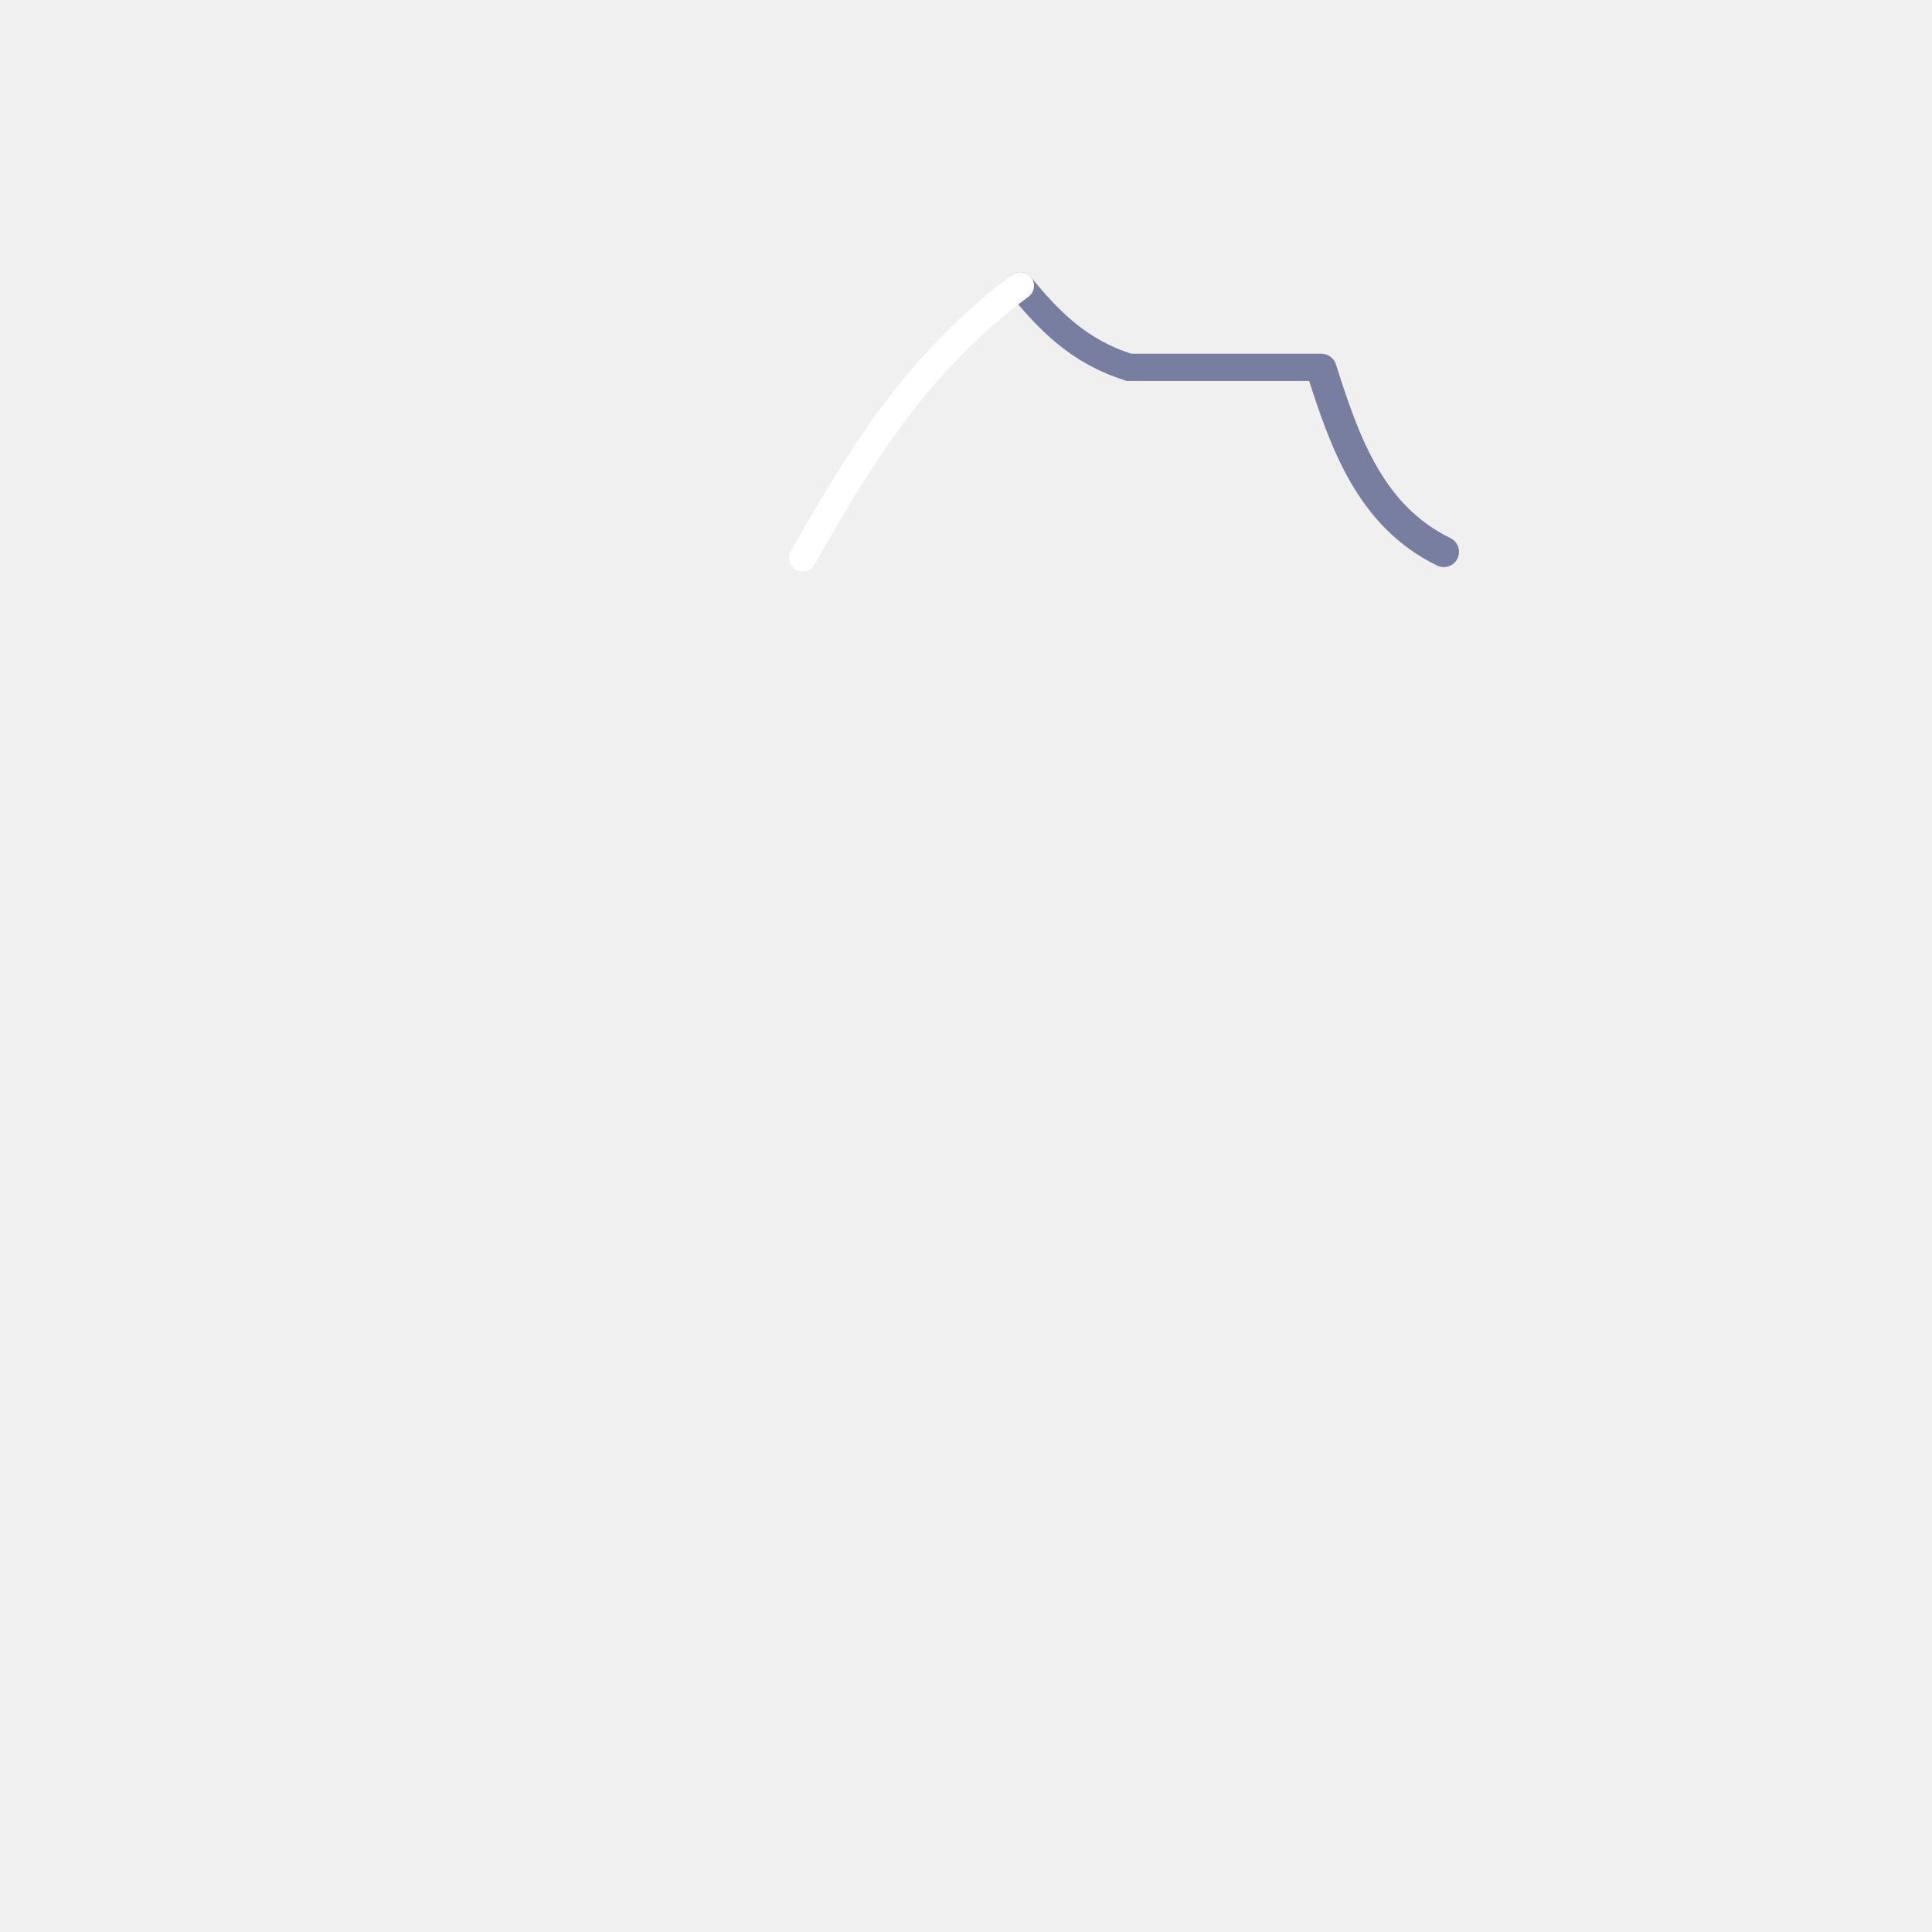
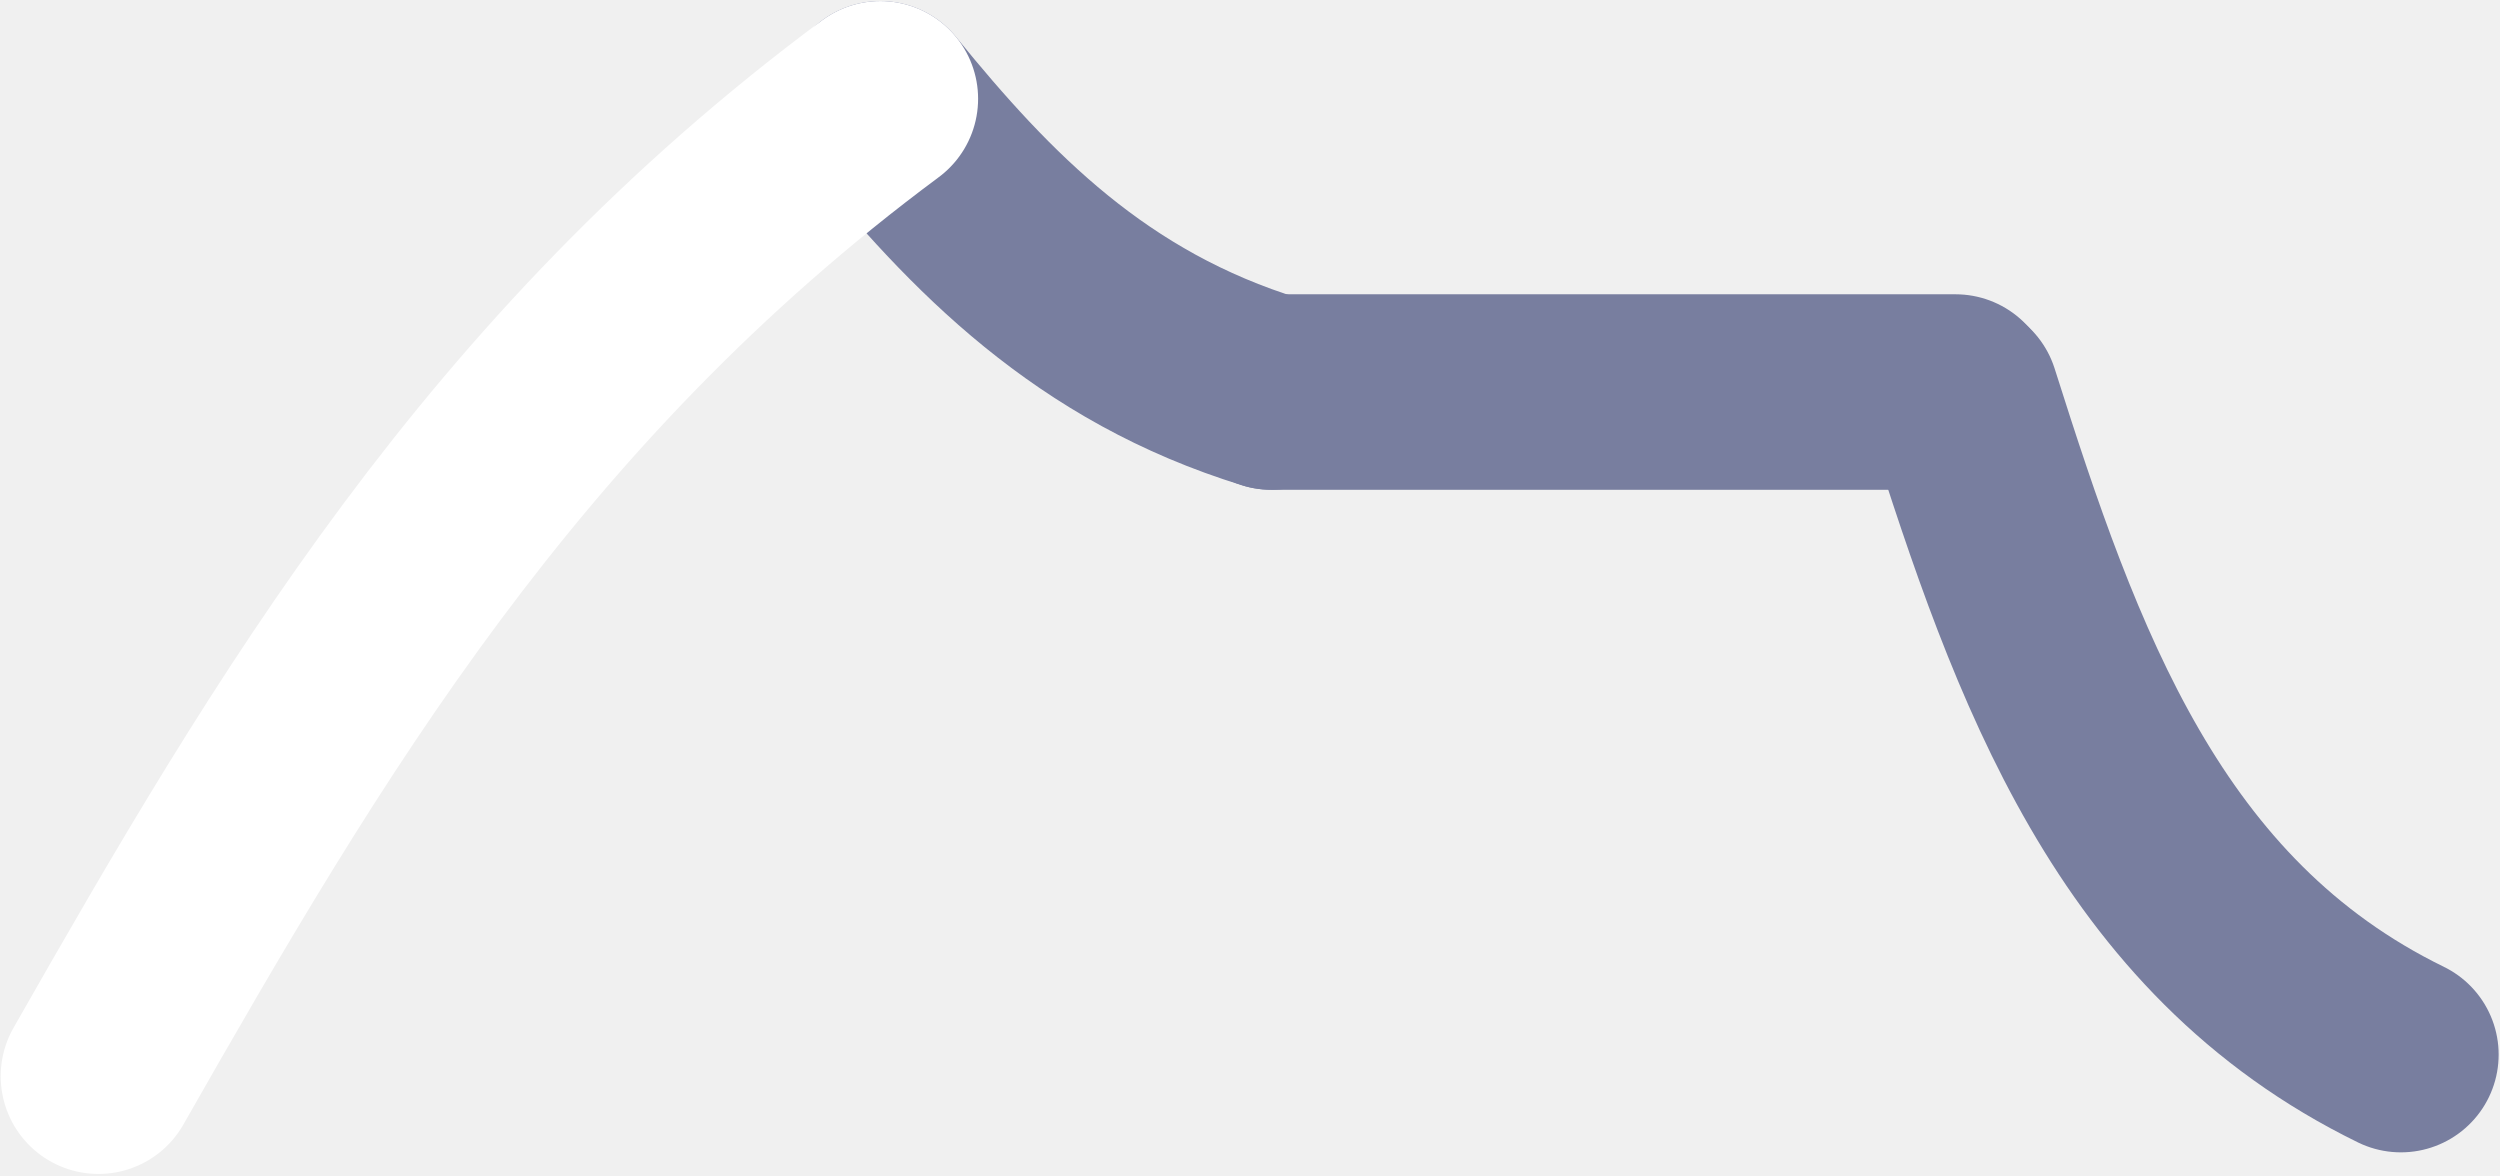
- <svg xmlns="http://www.w3.org/2000/svg" width="71" height="71" viewBox="0 0 71 71" id="svg2" version="1.1">
+ <svg xmlns="http://www.w3.org/2000/svg" width="25.578" height="12.023" viewBox="0 0 25.578 12.023" id="svg2" version="1.1">
  <defs id="defs4" />
-   <g id="layer1" transform="translate(-85.00005,98.6449)">
+   <g id="layer1" transform="translate(-113.4929,89.15593)">
    <path style="opacity:1;fill:#ffffff;fill-opacity:1;fill-rule:nonzero;stroke:#4d4d4d;stroke-width:0.504;stroke-linecap:round;stroke-linejoin:round;stroke-miterlimit:4;stroke-dasharray:none;stroke-opacity:0.194" d="" id="path3348" />
-     <path style="fill:none;fill-rule:evenodd;stroke:#787e9f;stroke-width:1.122px;stroke-linecap:round;stroke-linejoin:round;stroke-opacity:1" d="m 133.561,-85.083 c 0.866,2.734 1.812,5.406 4.496,6.717 l 0,0" id="path4983" />
-     <path style="fill:none;fill-rule:evenodd;stroke:#787e9f;stroke-width:1px;stroke-linecap:round;stroke-linejoin:round;stroke-opacity:1" d="m 126.5,-85.145 7,0" id="path4979" />
-     <path style="fill:none;fill-rule:evenodd;stroke:#787e9f;stroke-width:1px;stroke-linecap:round;stroke-linejoin:round;stroke-opacity:1" d="m 122.5,-88.145 c 1.027,1.263 2.159,2.435 4,3 l 0,0" id="path4308" />
-     <path style="fill:none;fill-rule:evenodd;stroke:#ffffff;stroke-width:1px;stroke-linecap:round;stroke-linejoin:round;stroke-opacity:1" d="m 114.5,-78.145 c 2.034,-3.571 4.121,-7.121 8,-10 l 0,0" id="path4306" />
+     <path style="fill:none;fill-rule:evenodd;stroke:#787e9f;stroke-width:2;stroke-linecap:round;stroke-linejoin:round;stroke-miterlimit:4;stroke-dasharray:none;stroke-opacity:1" d="m 133.561,-85.083 c 0.866,2.734 1.812,5.406 4.496,6.717 l 0,0" id="path4983" />
+     <path style="fill:none;fill-rule:evenodd;stroke:#787e9f;stroke-width:2;stroke-linecap:round;stroke-linejoin:round;stroke-miterlimit:4;stroke-dasharray:none;stroke-opacity:1" d="m 126.5,-85.145 7,0" id="path4979" />
+     <path style="fill:none;fill-rule:evenodd;stroke:#787e9f;stroke-width:2;stroke-linecap:round;stroke-linejoin:round;stroke-miterlimit:4;stroke-dasharray:none;stroke-opacity:1" d="m 122.5,-88.145 c 1.027,1.263 2.159,2.435 4,3 l 0,0" id="path4308" />
+     <path style="fill:none;fill-rule:evenodd;stroke:#ffffff;stroke-width:2;stroke-linecap:round;stroke-linejoin:round;stroke-miterlimit:4;stroke-dasharray:none;stroke-opacity:1" d="m 114.5,-78.145 c 2.034,-3.571 4.121,-7.121 8,-10 l 0,0" id="path4306" />
  </g>
</svg>
